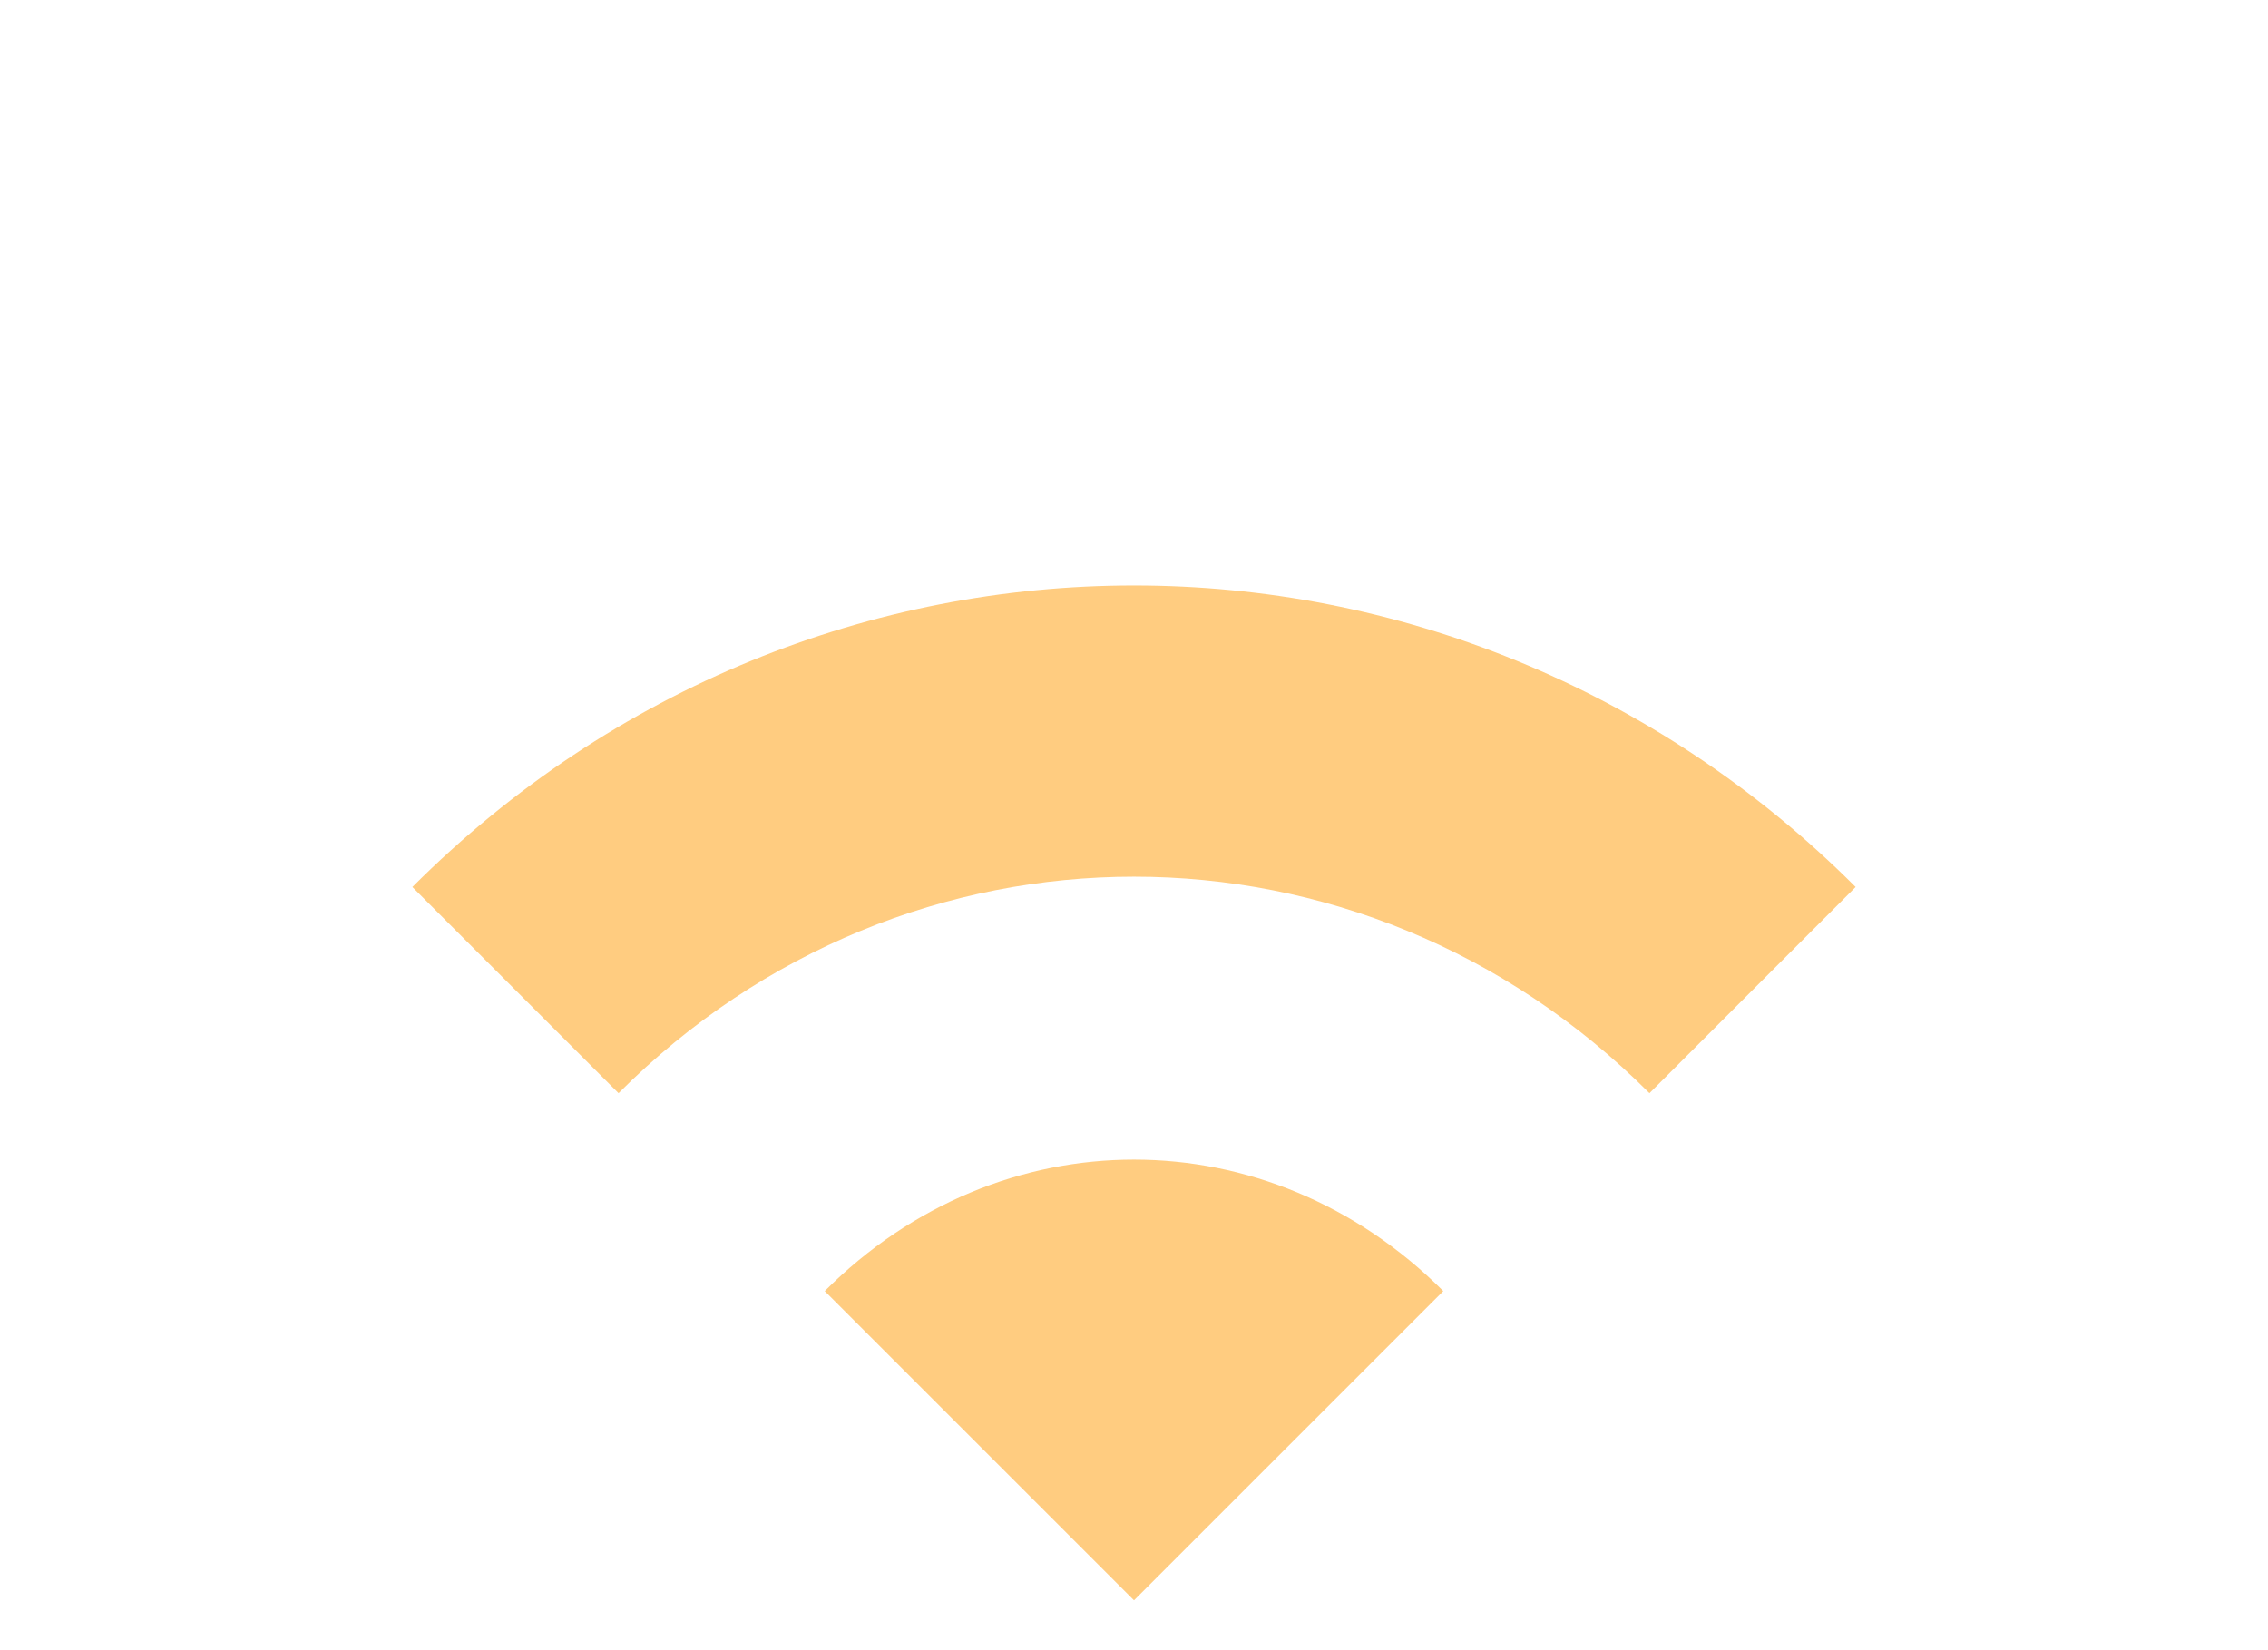
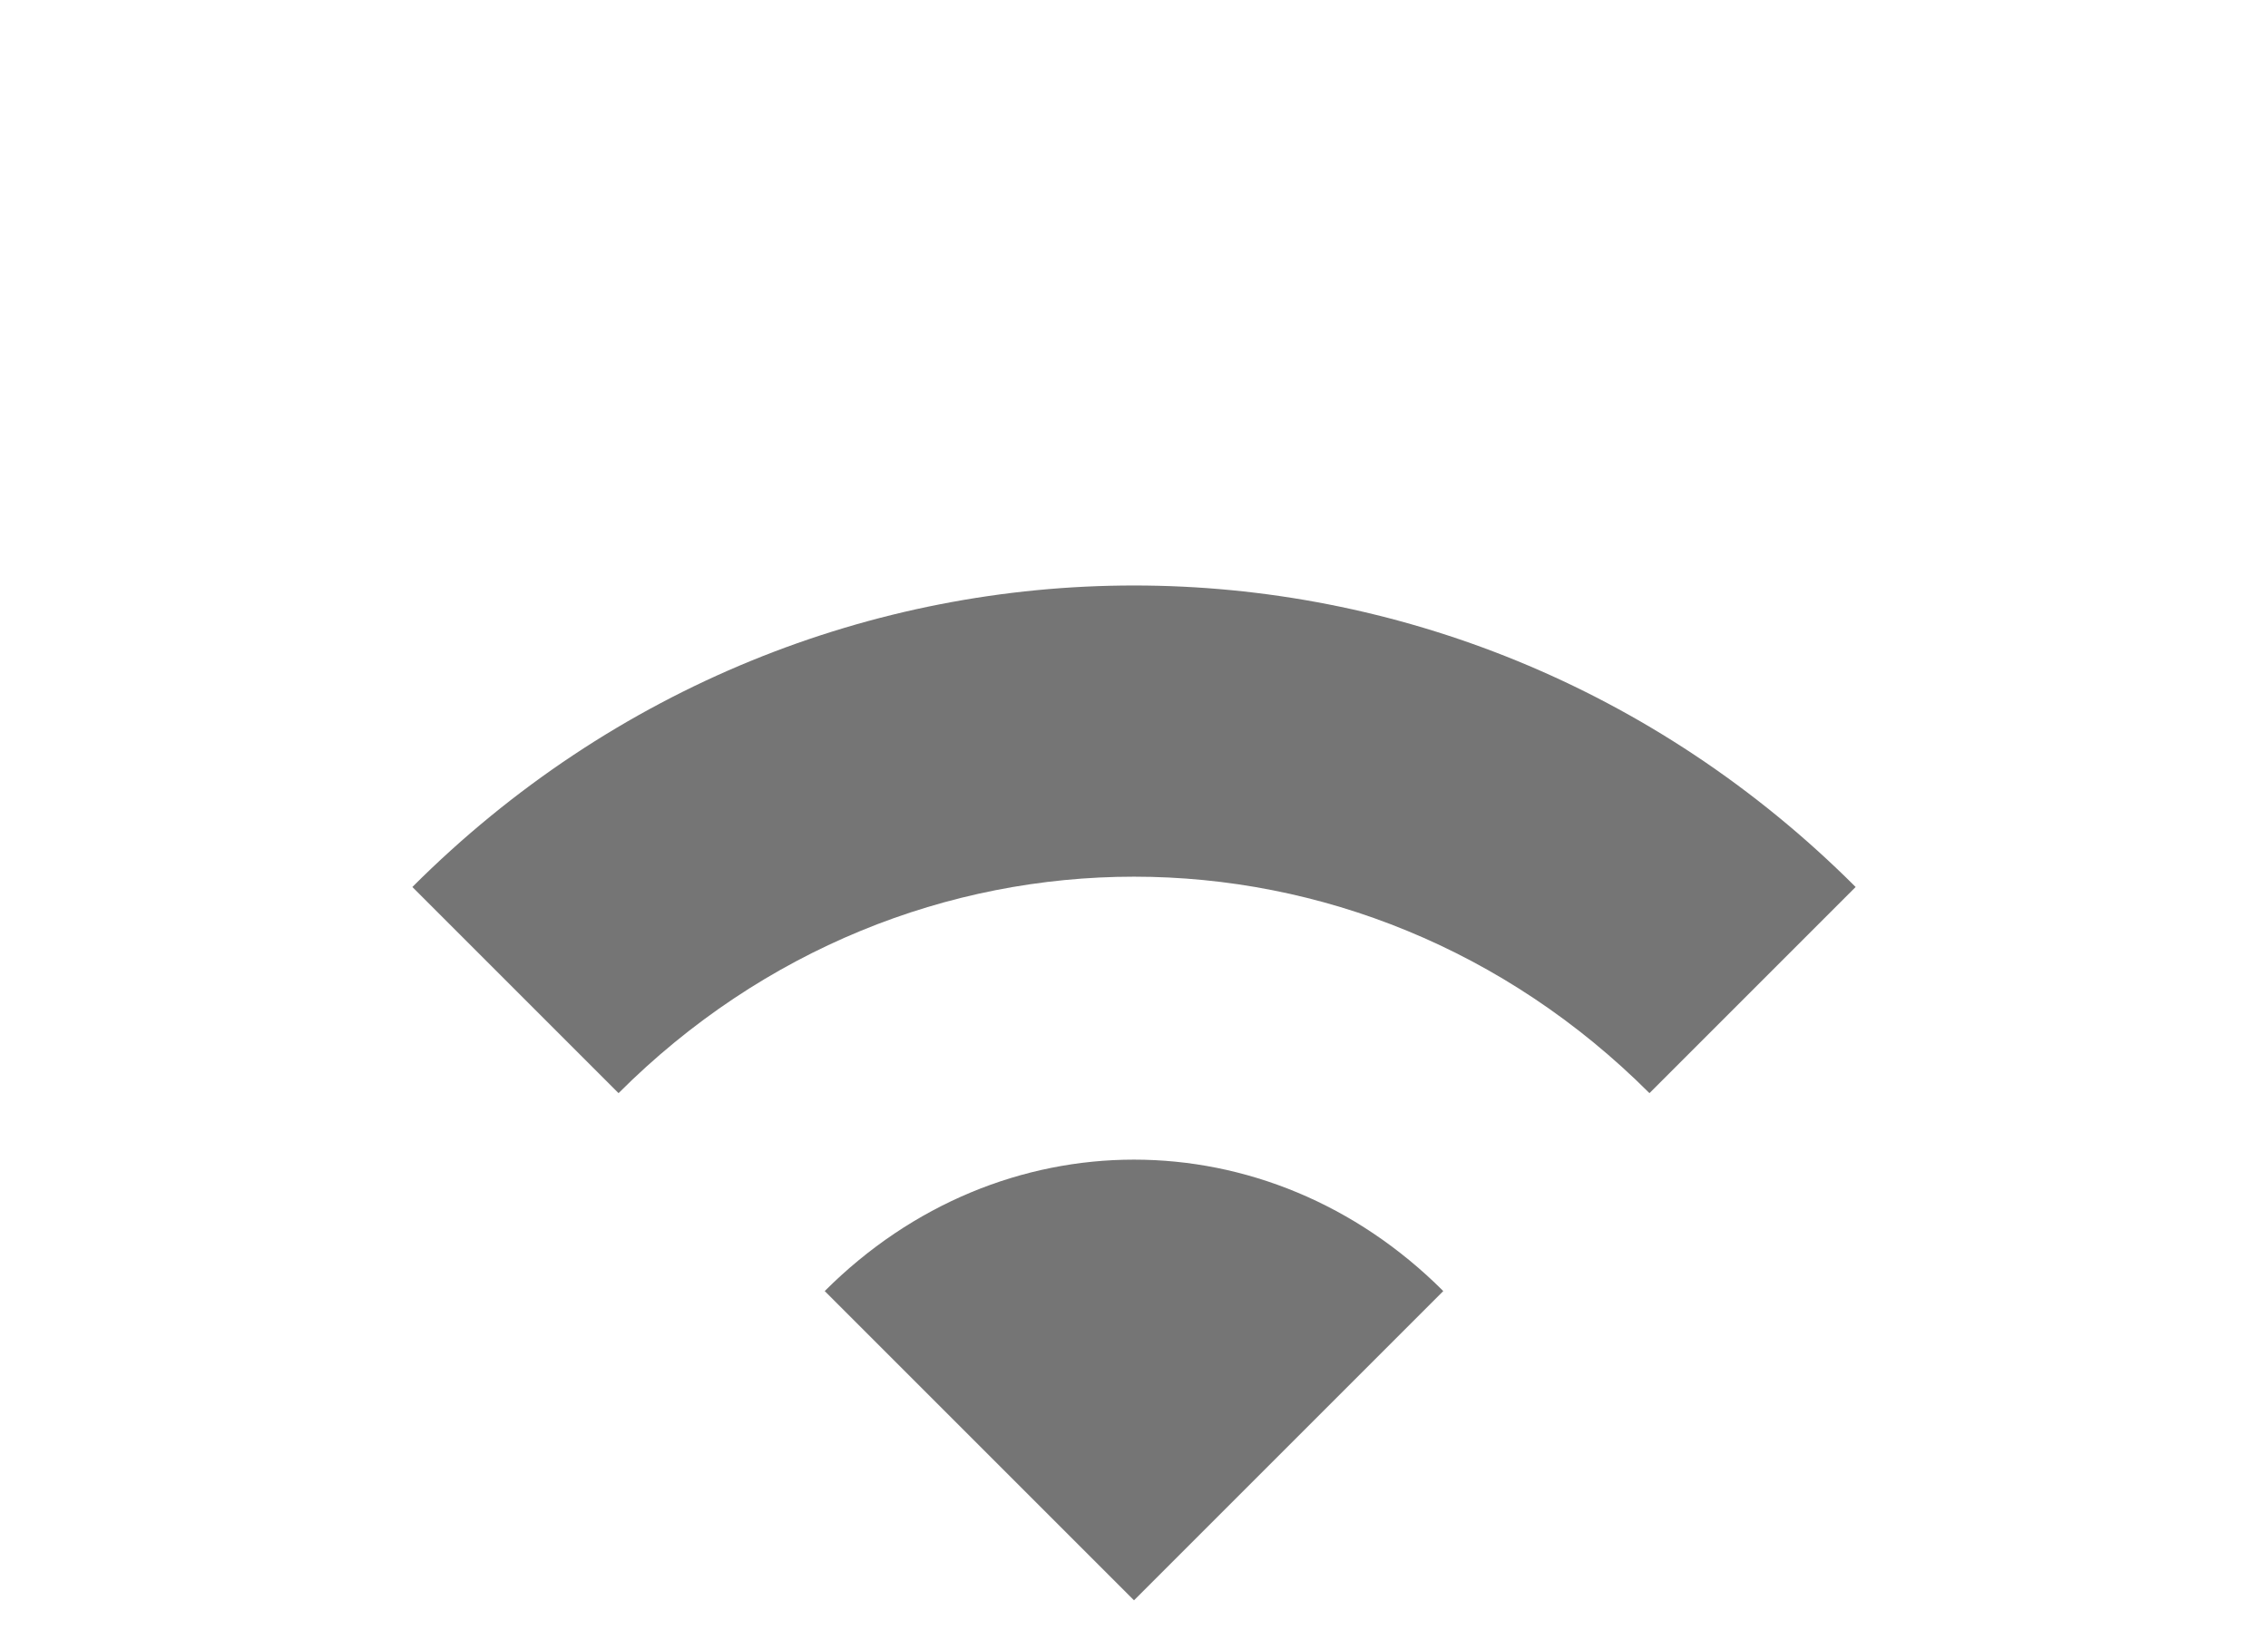
<svg xmlns="http://www.w3.org/2000/svg" width="22" height="16" viewBox="0 0 22 16" fill="none">
-   <path d="M8 12.525L11 15.525L14 12.525C12.3 10.825 9.7 10.825 8 12.525Z" fill="#FFCC80" />
-   <path d="M4 8.605L6 10.605C8.8 7.805 13.2 7.805 16 10.605L18 8.605C14.1 4.705 7.9 4.705 4 8.605Z" fill="#FFCC80" />
+   <path d="M8 12.525L11 15.525L14 12.525C12.3 10.825 9.7 10.825 8 12.525Z" fill="black" fill-opacity="0.54" />
+   <path d="M4 8.605L6 10.605C8.8 7.805 13.2 7.805 16 10.605L18 8.605C14.1 4.705 7.9 4.705 4 8.605Z" fill="black" fill-opacity="0.54" />
</svg>
